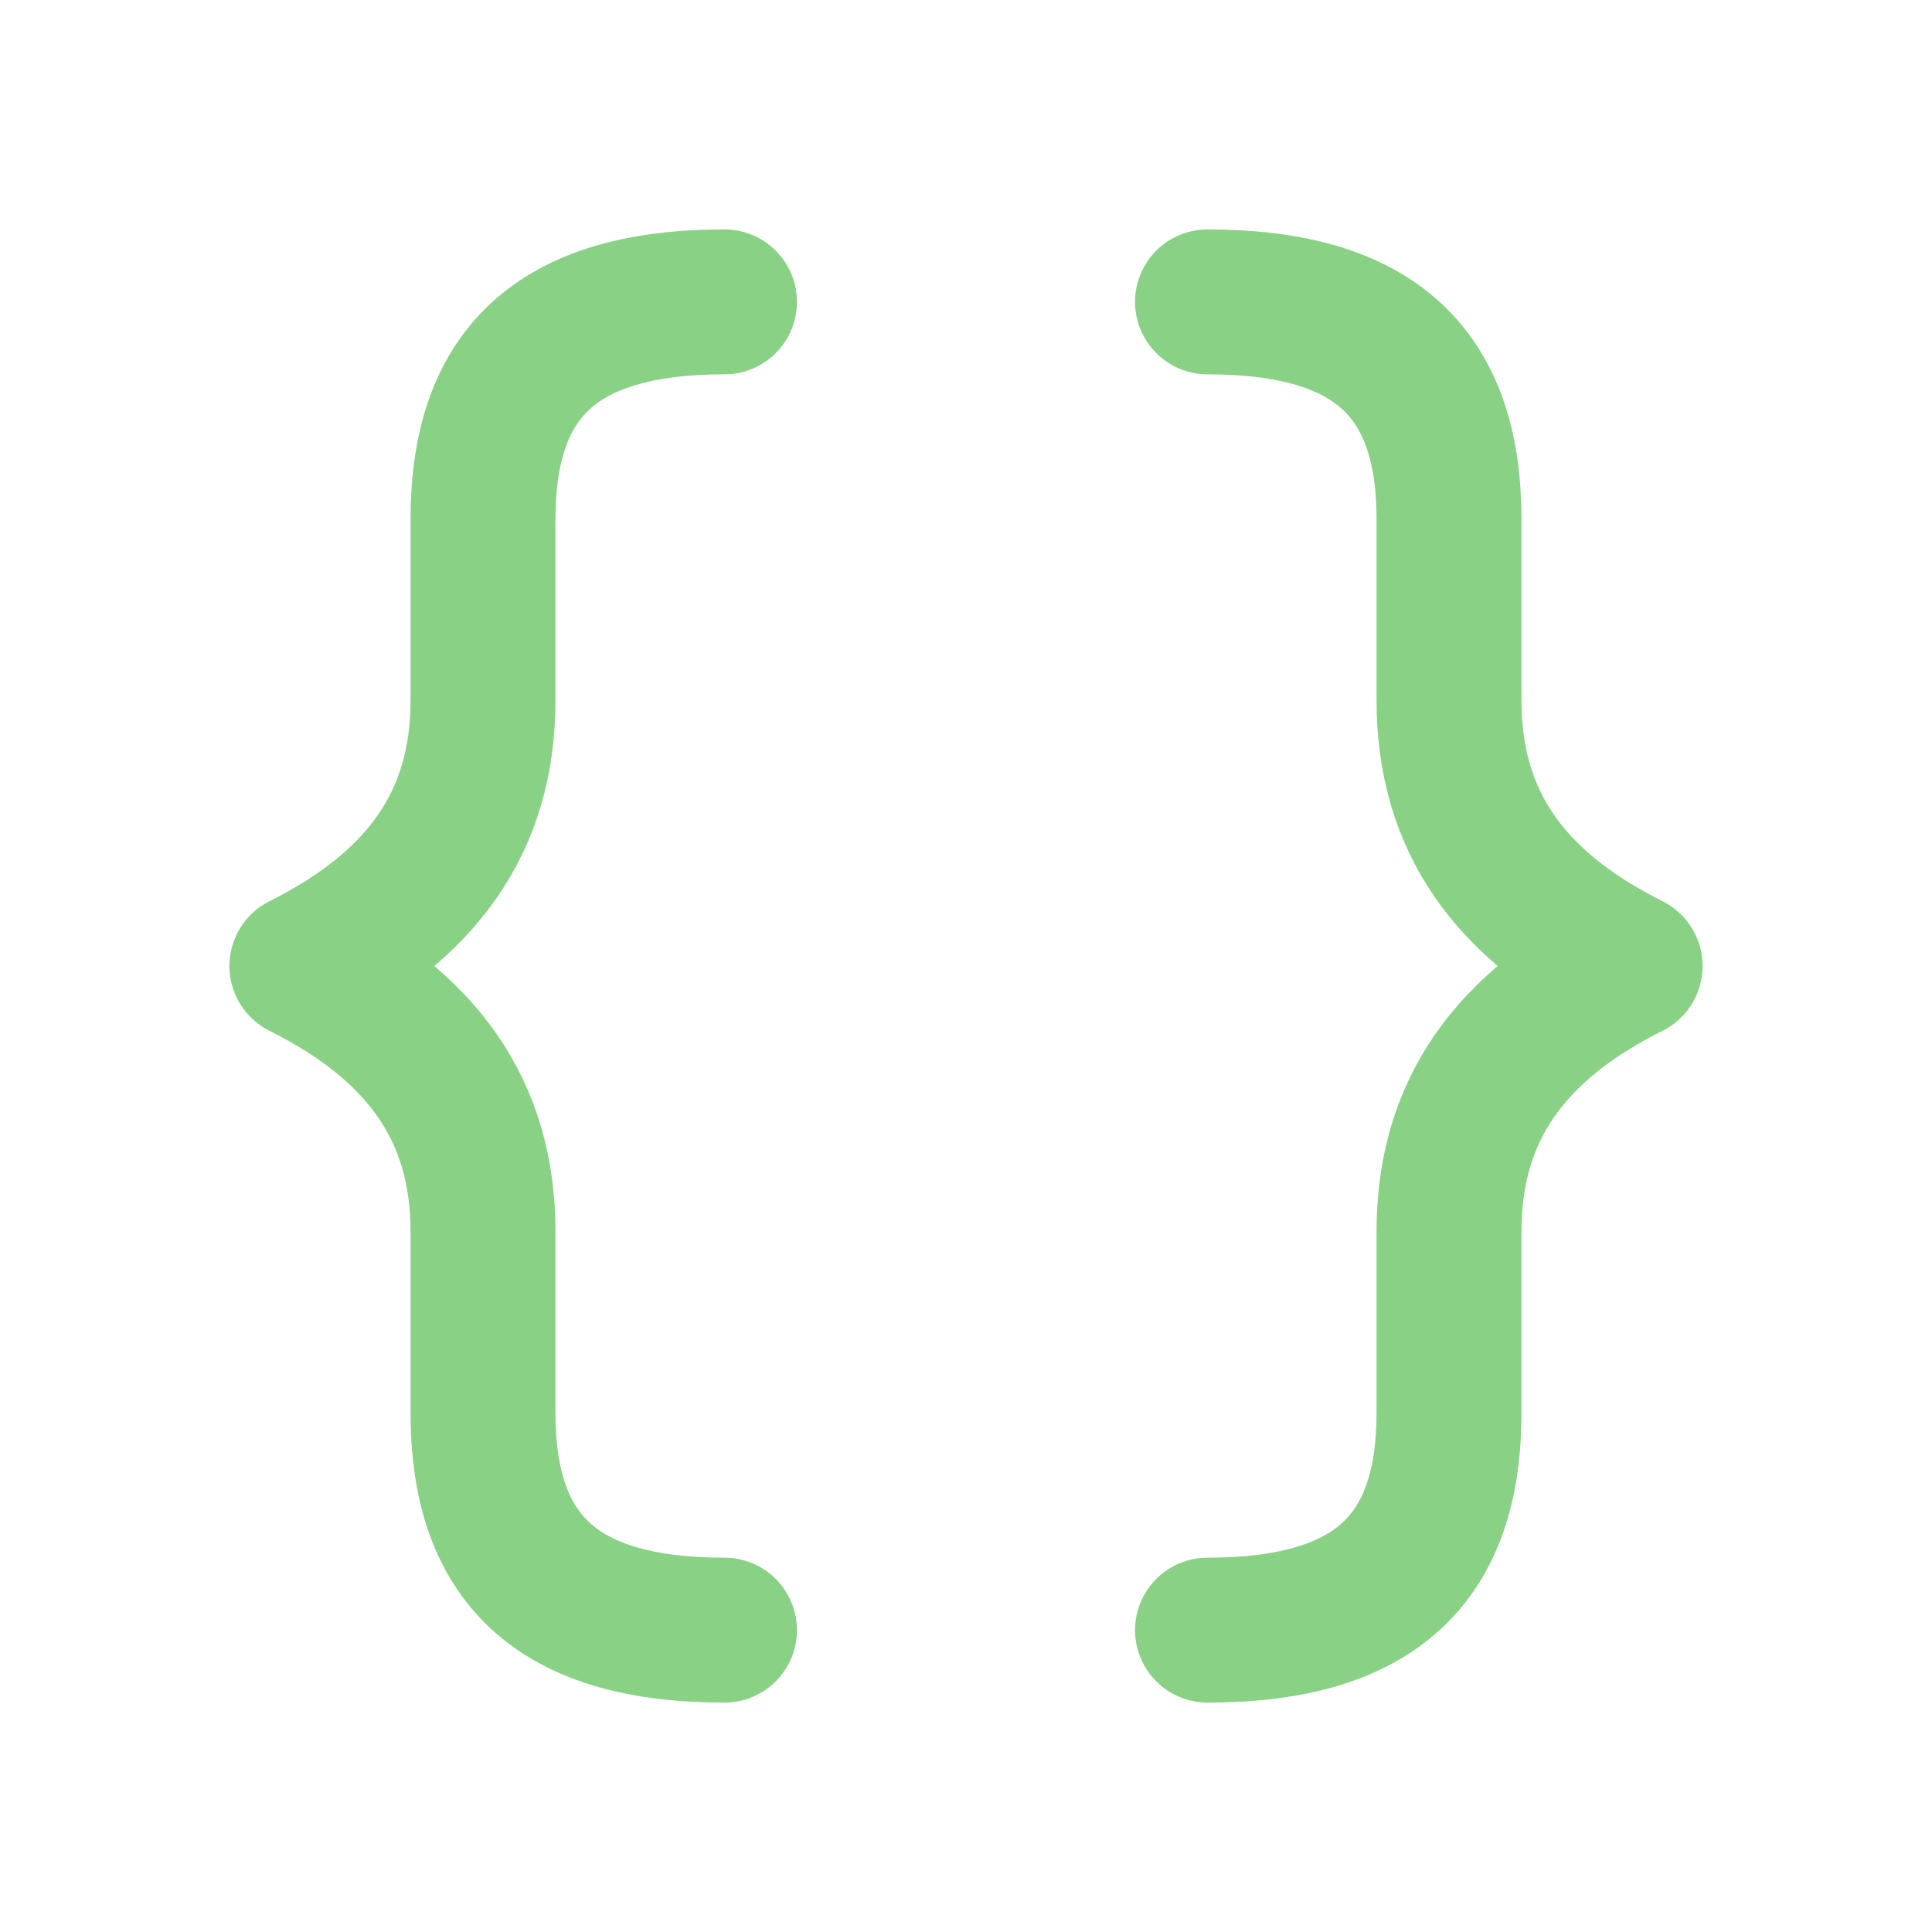
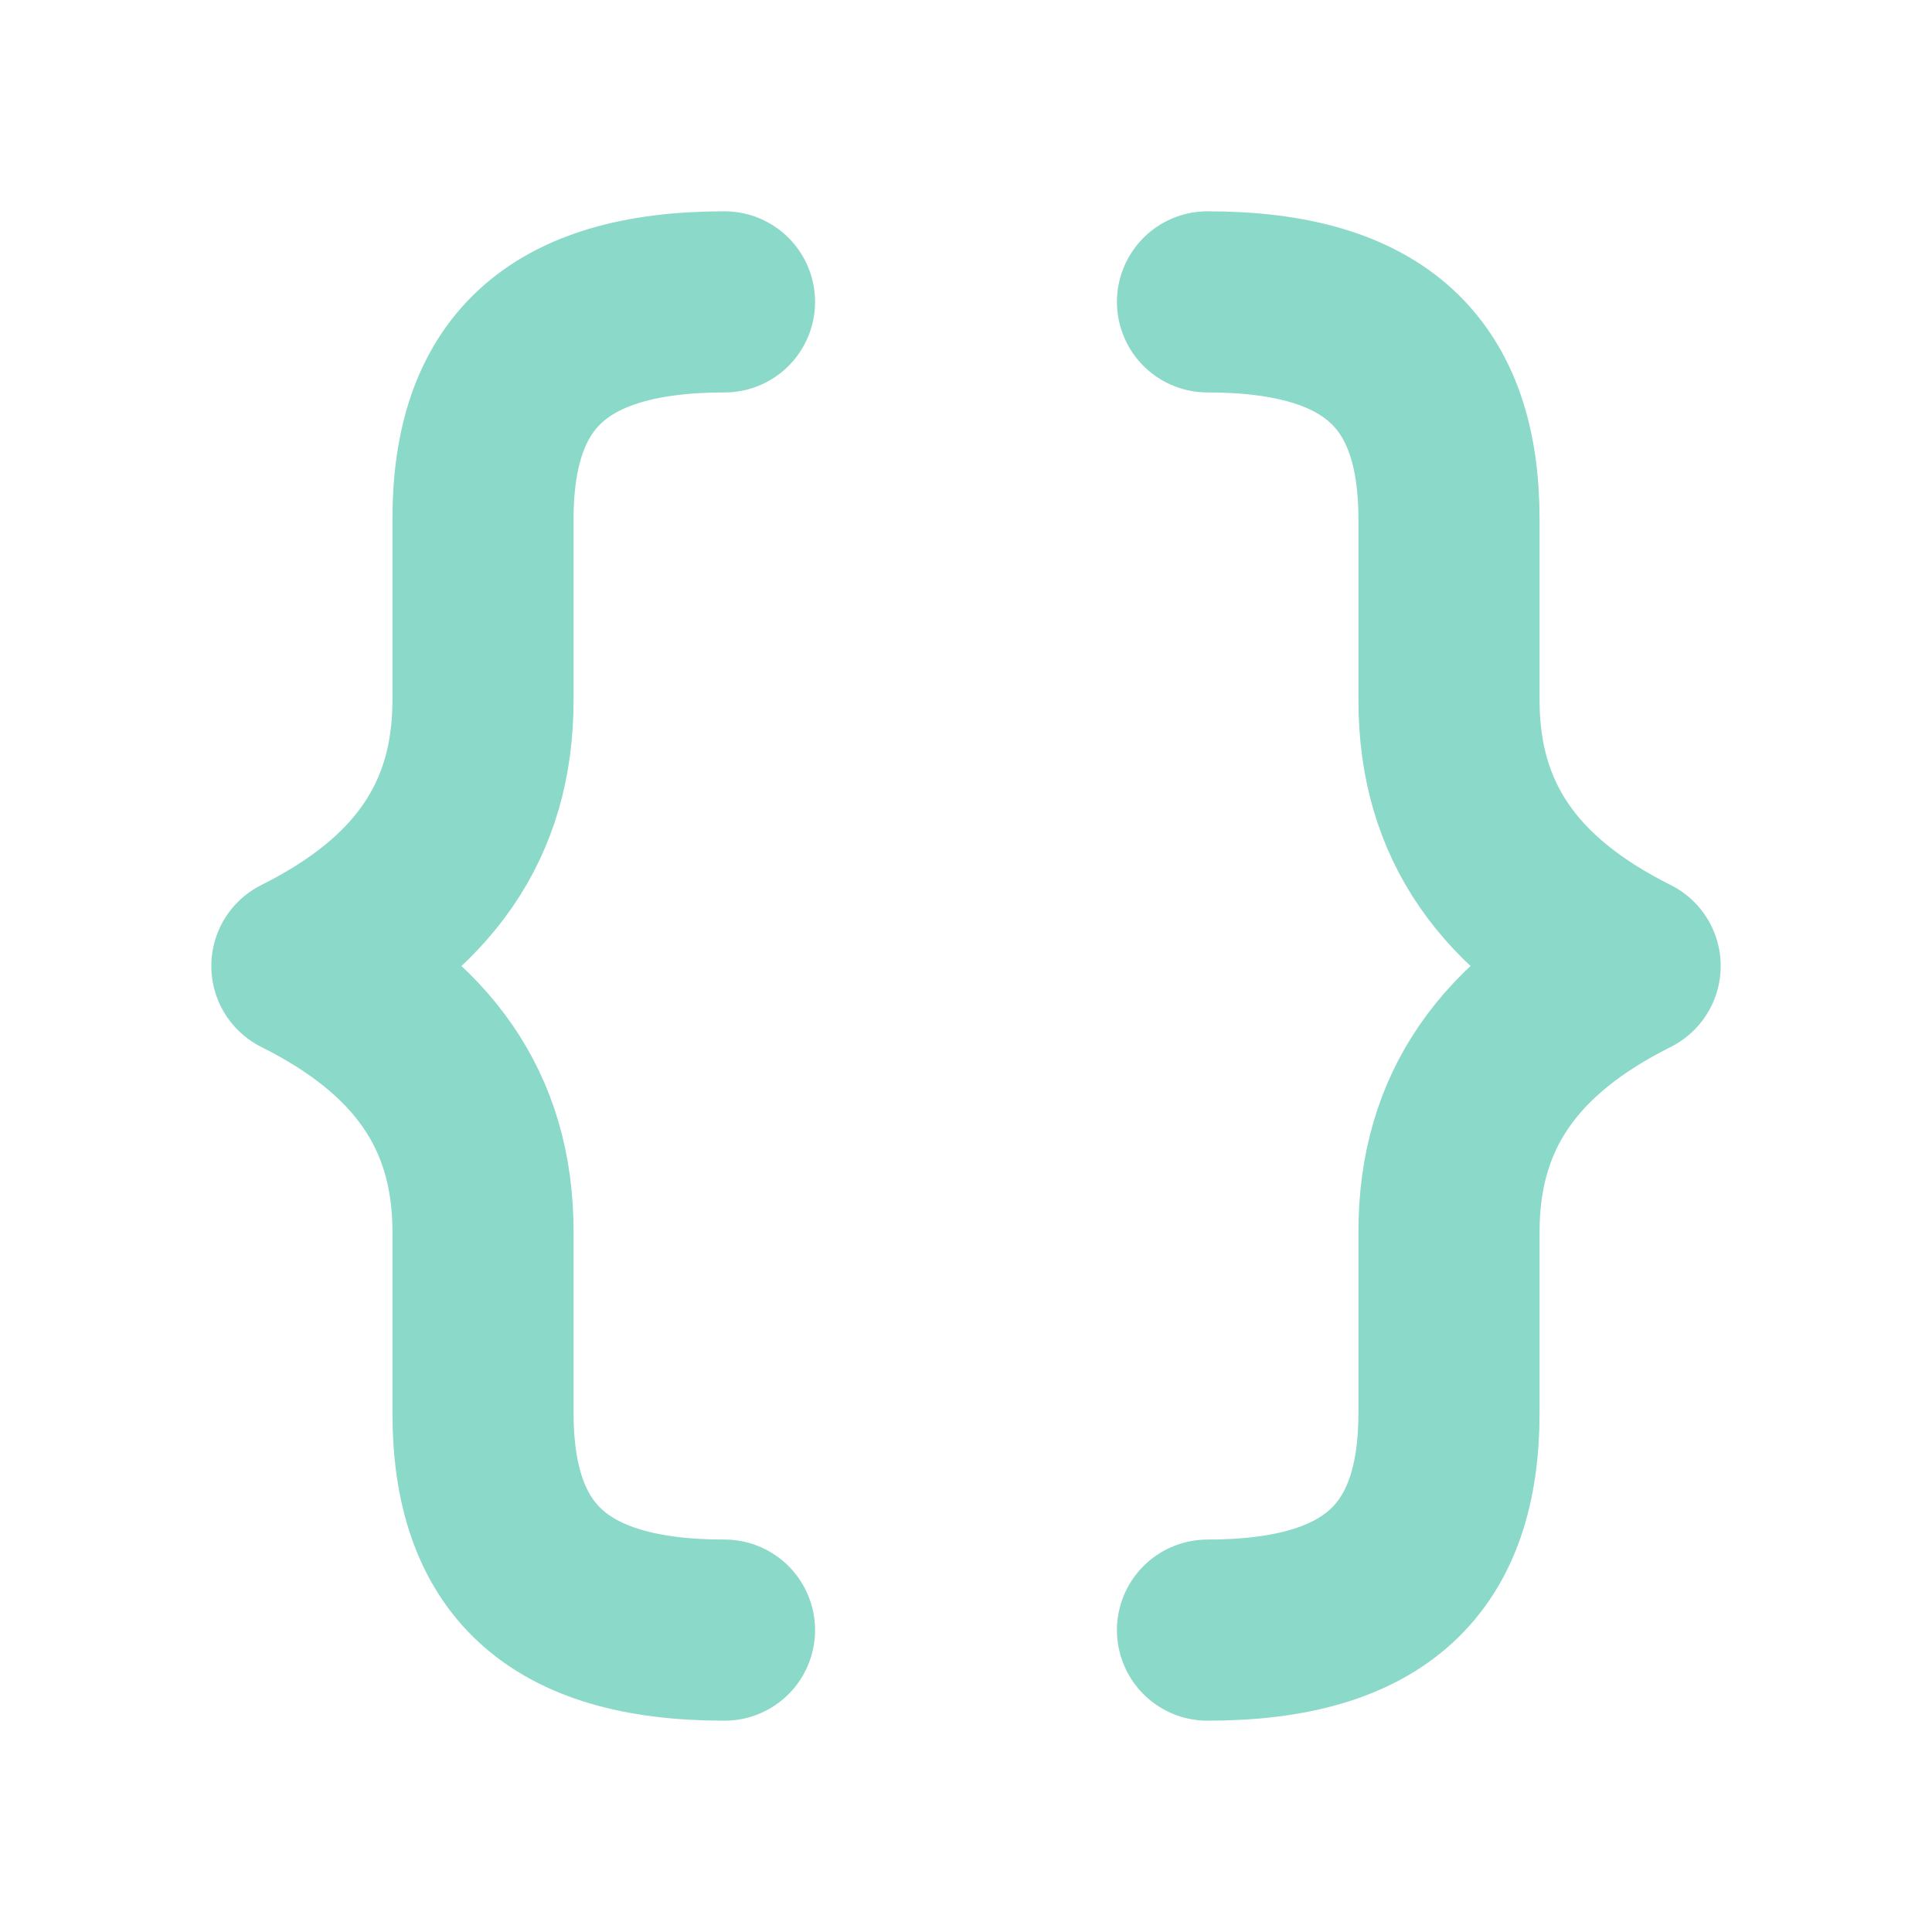
<svg xmlns="http://www.w3.org/2000/svg" width="16" height="16" viewBox="0 0 16 16">
-   <path d="M6 2.5c-1.4 0-2 .6-2 1.8v1.5c0 1-.5 1.7-1.5 2.2 1 .5 1.5 1.2 1.5 2.2v1.5c0 1.2.6 1.8 2 1.8M10 2.5c1.4 0 2 .6 2 1.8v1.5c0 1 .5 1.7 1.5 2.2-1 .5-1.5 1.2-1.5 2.2v1.5c0 1.2-.6 1.8-2 1.8" fill="none" stroke="#89d185" stroke-width="1.2" vector-effect="non-scaling-stroke" stroke-linecap="round" stroke-linejoin="round" />
+   <path d="M6 2.5c-1.4 0-2 .6-2 1.8v1.5c0 1-.5 1.7-1.5 2.2 1 .5 1.5 1.2 1.5 2.2v1.5c0 1.2.6 1.8 2 1.8M10 2.5c1.4 0 2 .6 2 1.8v1.5c0 1 .5 1.7 1.5 2.2-1 .5-1.5 1.2-1.5 2.2v1.5c0 1.2-.6 1.8-2 1.8" fill="none" stroke="#8bd9c9" stroke-width="1.5" vector-effect="non-scaling-stroke" stroke-linecap="round" stroke-linejoin="round" />
</svg>
